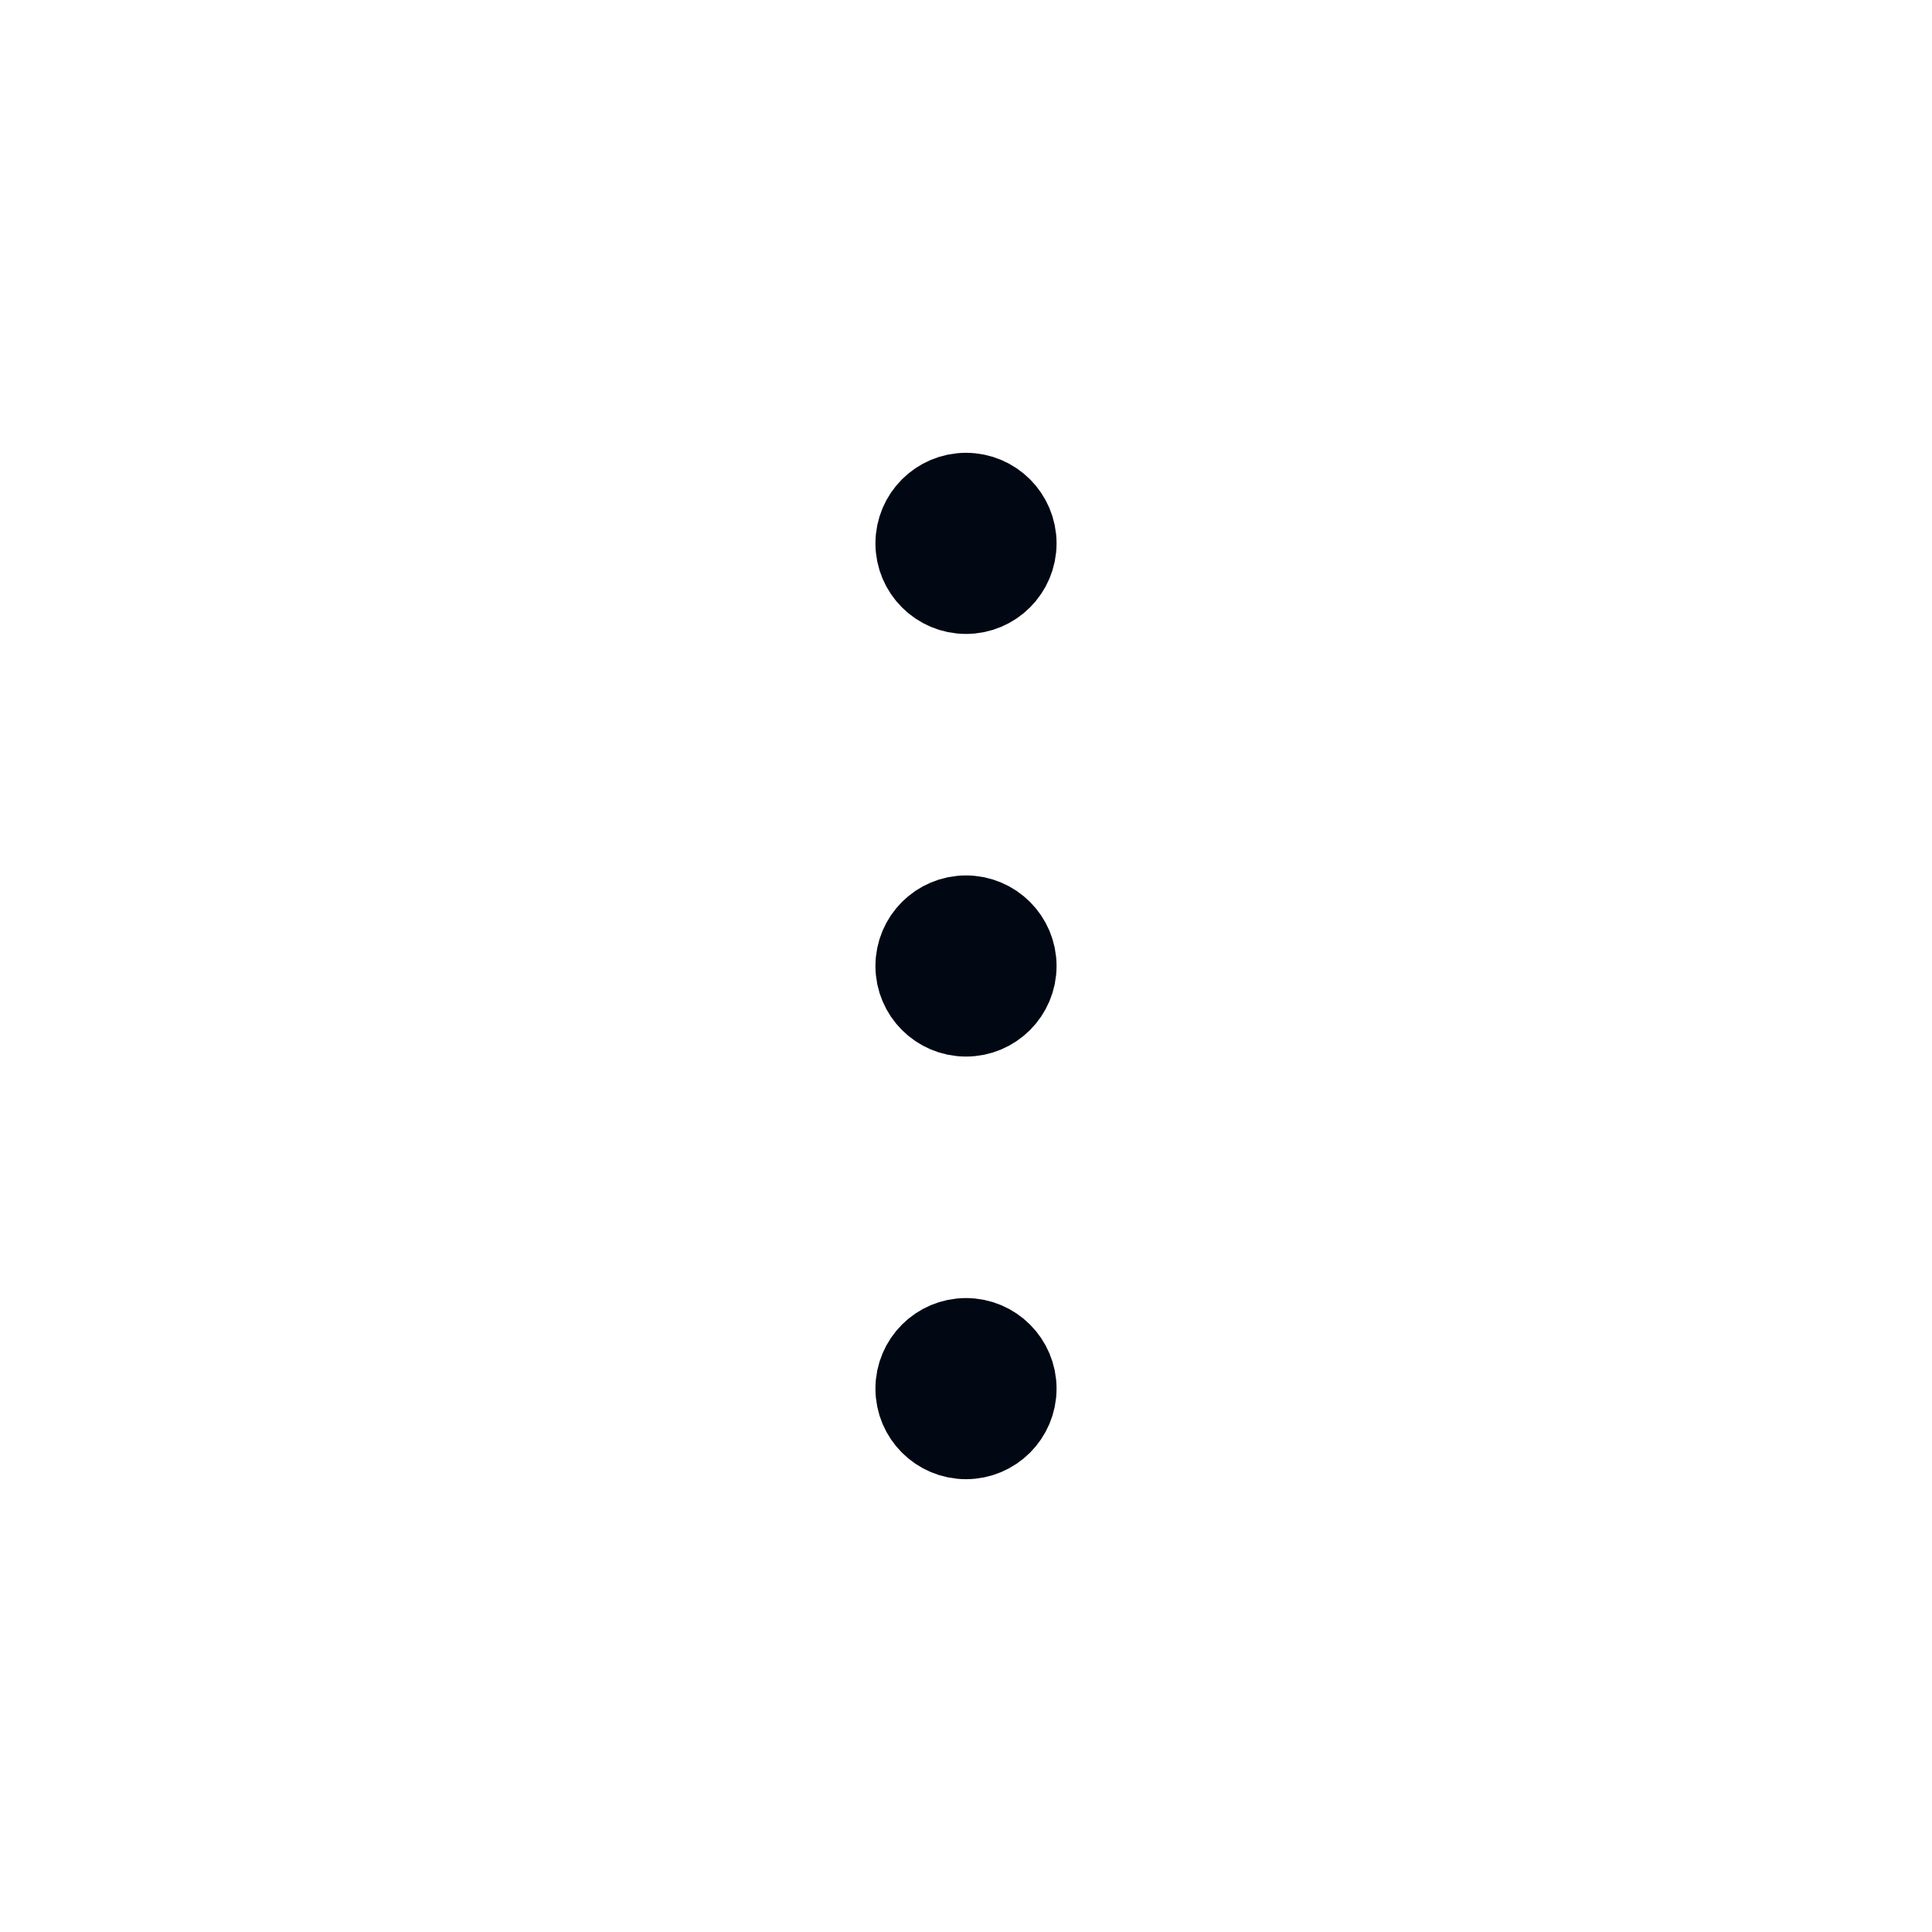
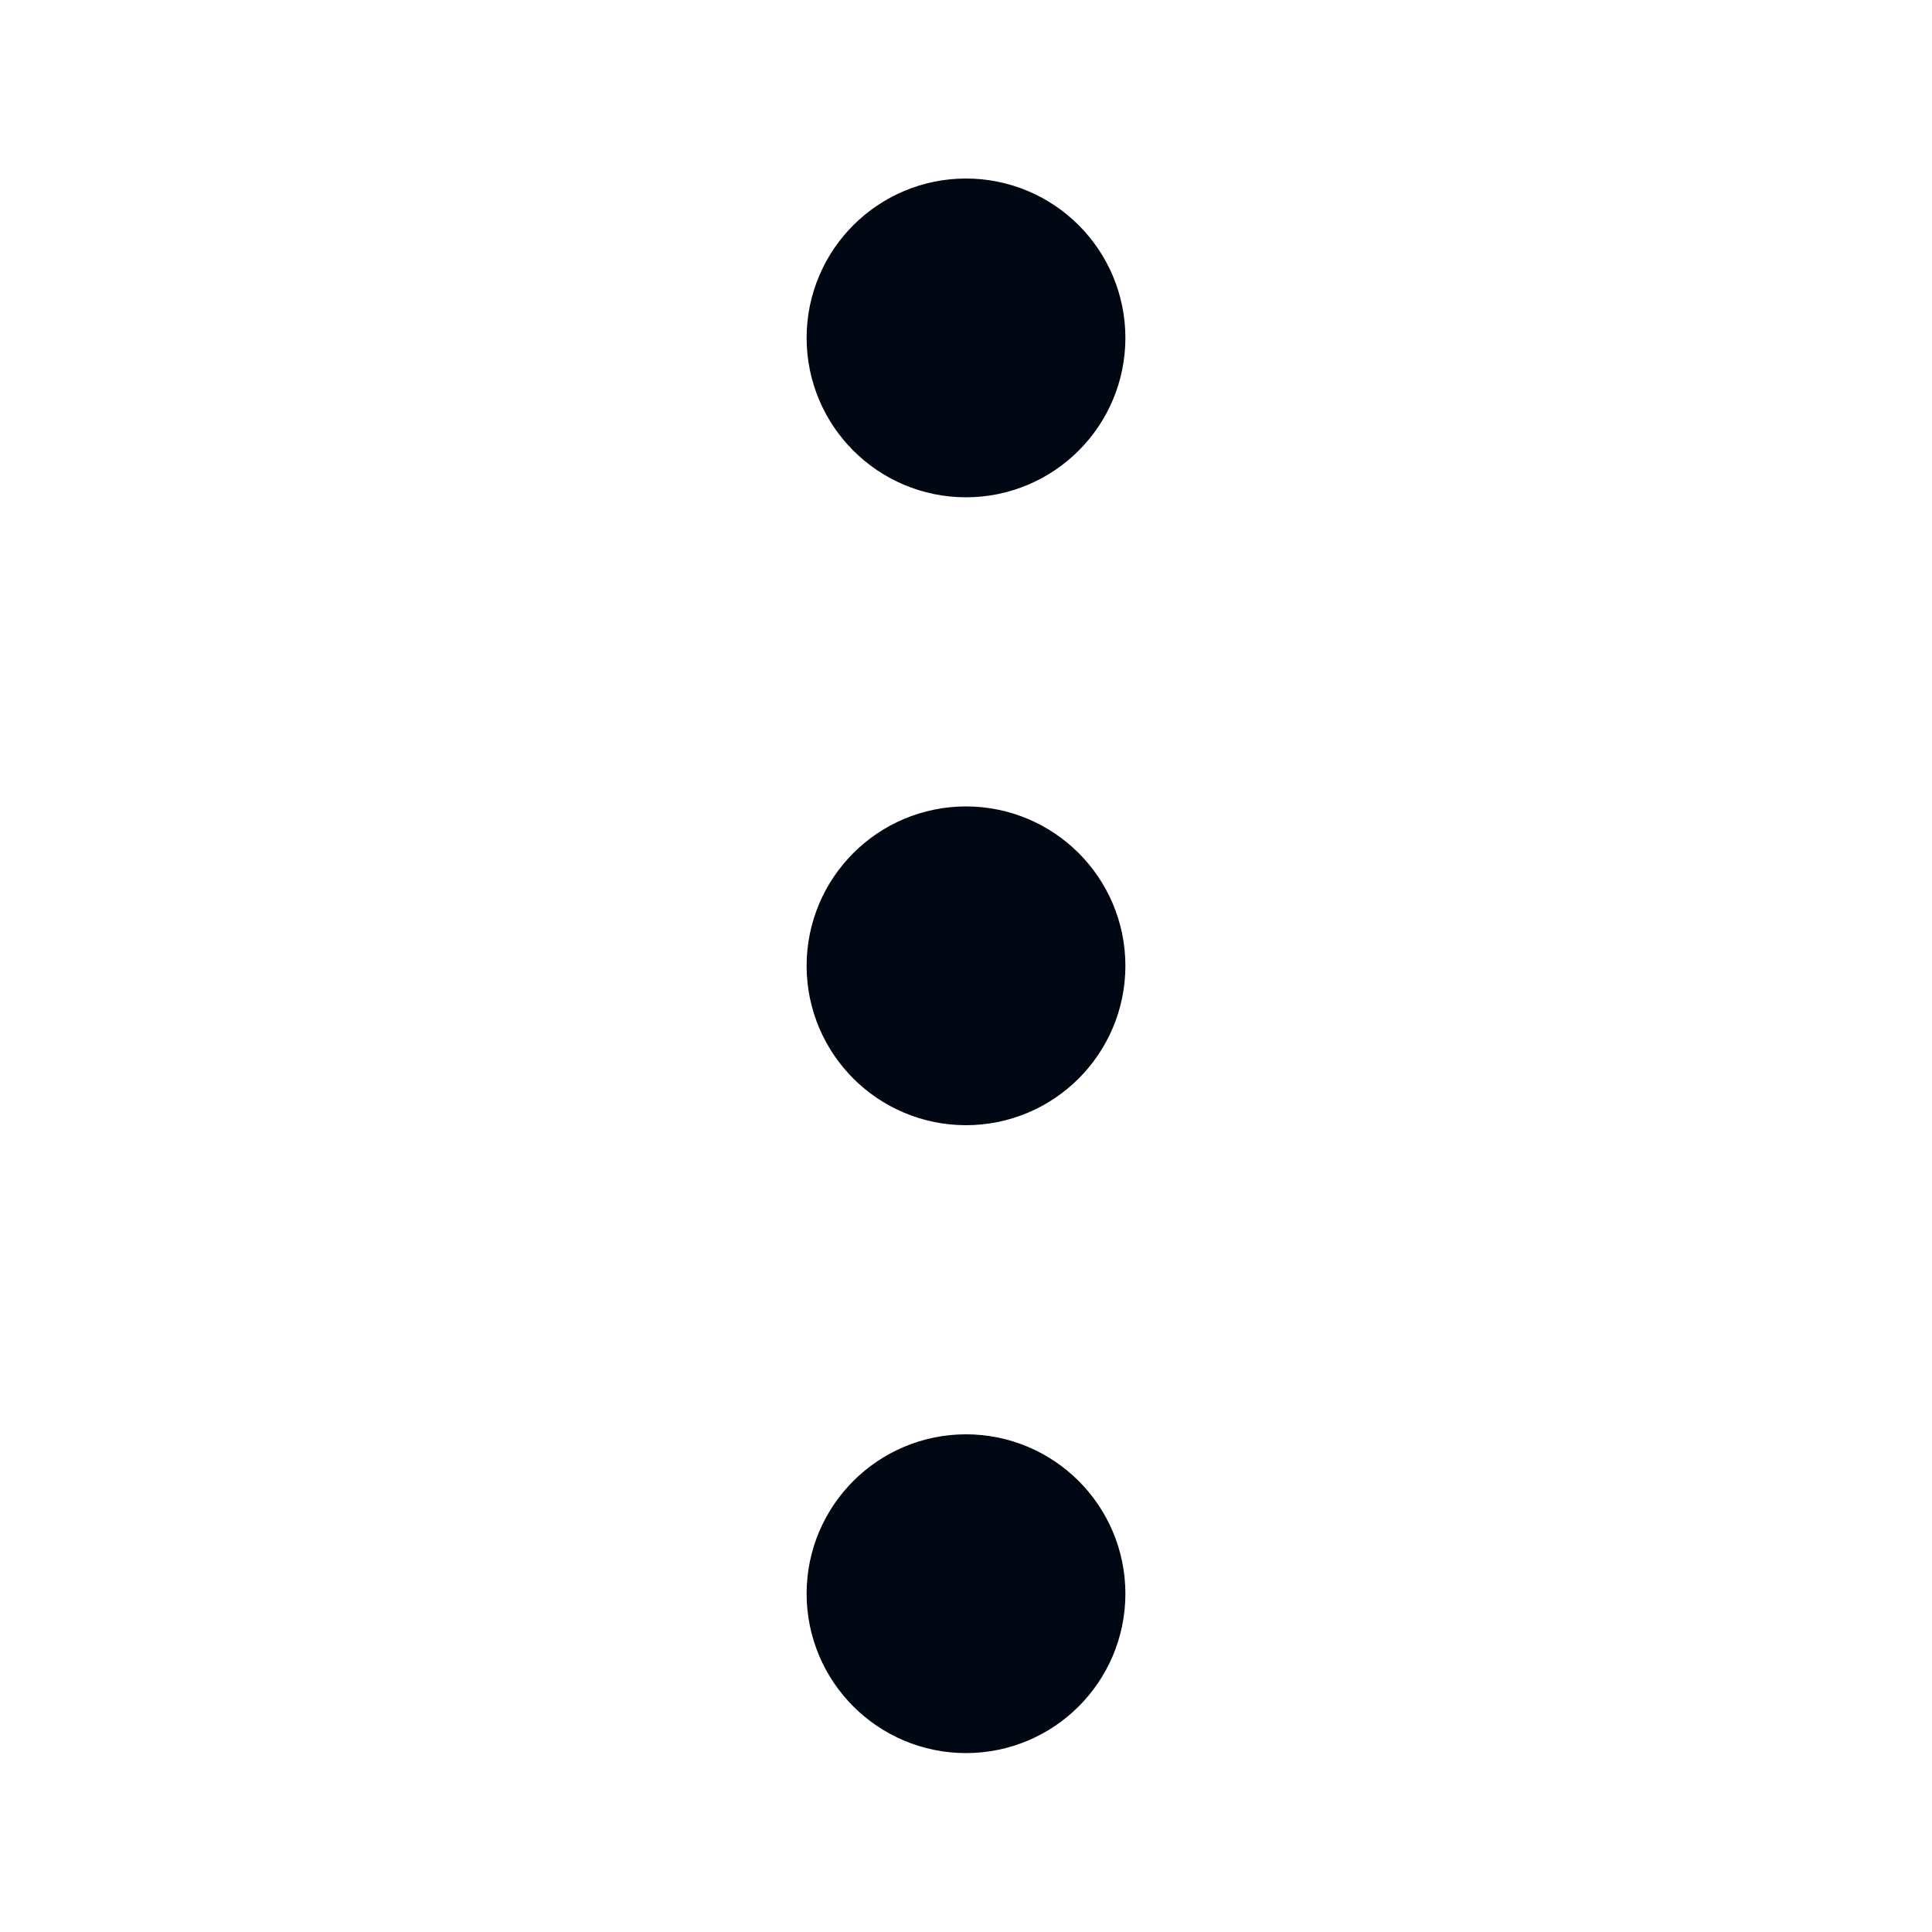
- <svg xmlns="http://www.w3.org/2000/svg" width="32" height="32" viewBox="0 0 32 32" fill="none" color="#010713">
-   <path d="M16 9.75C16.414 9.75 16.75 9.414 16.75 9C16.75 8.586 16.414 8.25 16 8.25C15.586 8.25 15.25 8.586 15.25 9C15.25 9.414 15.586 9.75 16 9.75Z" stroke="currentColor" stroke-width="1.5" stroke-linecap="round" stroke-linejoin="round" />
-   <path d="M16 16.75C16.414 16.75 16.75 16.414 16.75 16C16.75 15.586 16.414 15.25 16 15.25C15.586 15.25 15.25 15.586 15.25 16C15.25 16.414 15.586 16.75 16 16.75Z" stroke="currentColor" stroke-width="1.5" stroke-linecap="round" stroke-linejoin="round" />
-   <path d="M16 23.75C16.414 23.75 16.75 23.414 16.75 23C16.75 22.586 16.414 22.25 16 22.25C15.586 22.25 15.25 22.586 15.25 23C15.25 23.414 15.586 23.75 16 23.75Z" stroke="currentColor" stroke-width="1.5" stroke-linecap="round" stroke-linejoin="round" />
+ <svg xmlns="http://www.w3.org/2000/svg" width="20" height="20" viewBox="0 0 20 20" fill="none" color="#010713">
+   <path d="M10 4.248C10.414 4.248 10.75 3.912 10.75 3.498C10.75 3.084 10.414 2.748 10 2.748C9.586 2.748 9.25 3.084 9.25 3.498C9.25 3.912 9.586 4.248 10 4.248Z" fill="currentColor" stroke="currentColor" stroke-width="1.8" stroke-linecap="round" stroke-linejoin="round" />
+   <path d="M10 10.748C10.414 10.748 10.75 10.412 10.75 9.998C10.75 9.584 10.414 9.248 10 9.248C9.586 9.248 9.25 9.584 9.25 9.998C9.25 10.412 9.586 10.748 10 10.748Z" fill="currentColor" stroke="currentColor" stroke-width="1.8" stroke-linecap="round" stroke-linejoin="round" />
+   <path d="M10 17.248C10.414 17.248 10.75 16.912 10.75 16.498C10.75 16.084 10.414 15.748 10 15.748C9.586 15.748 9.25 16.084 9.25 16.498C9.25 16.912 9.586 17.248 10 17.248Z" fill="currentColor" stroke="currentColor" stroke-width="1.8" stroke-linecap="round" stroke-linejoin="round" />
</svg>
